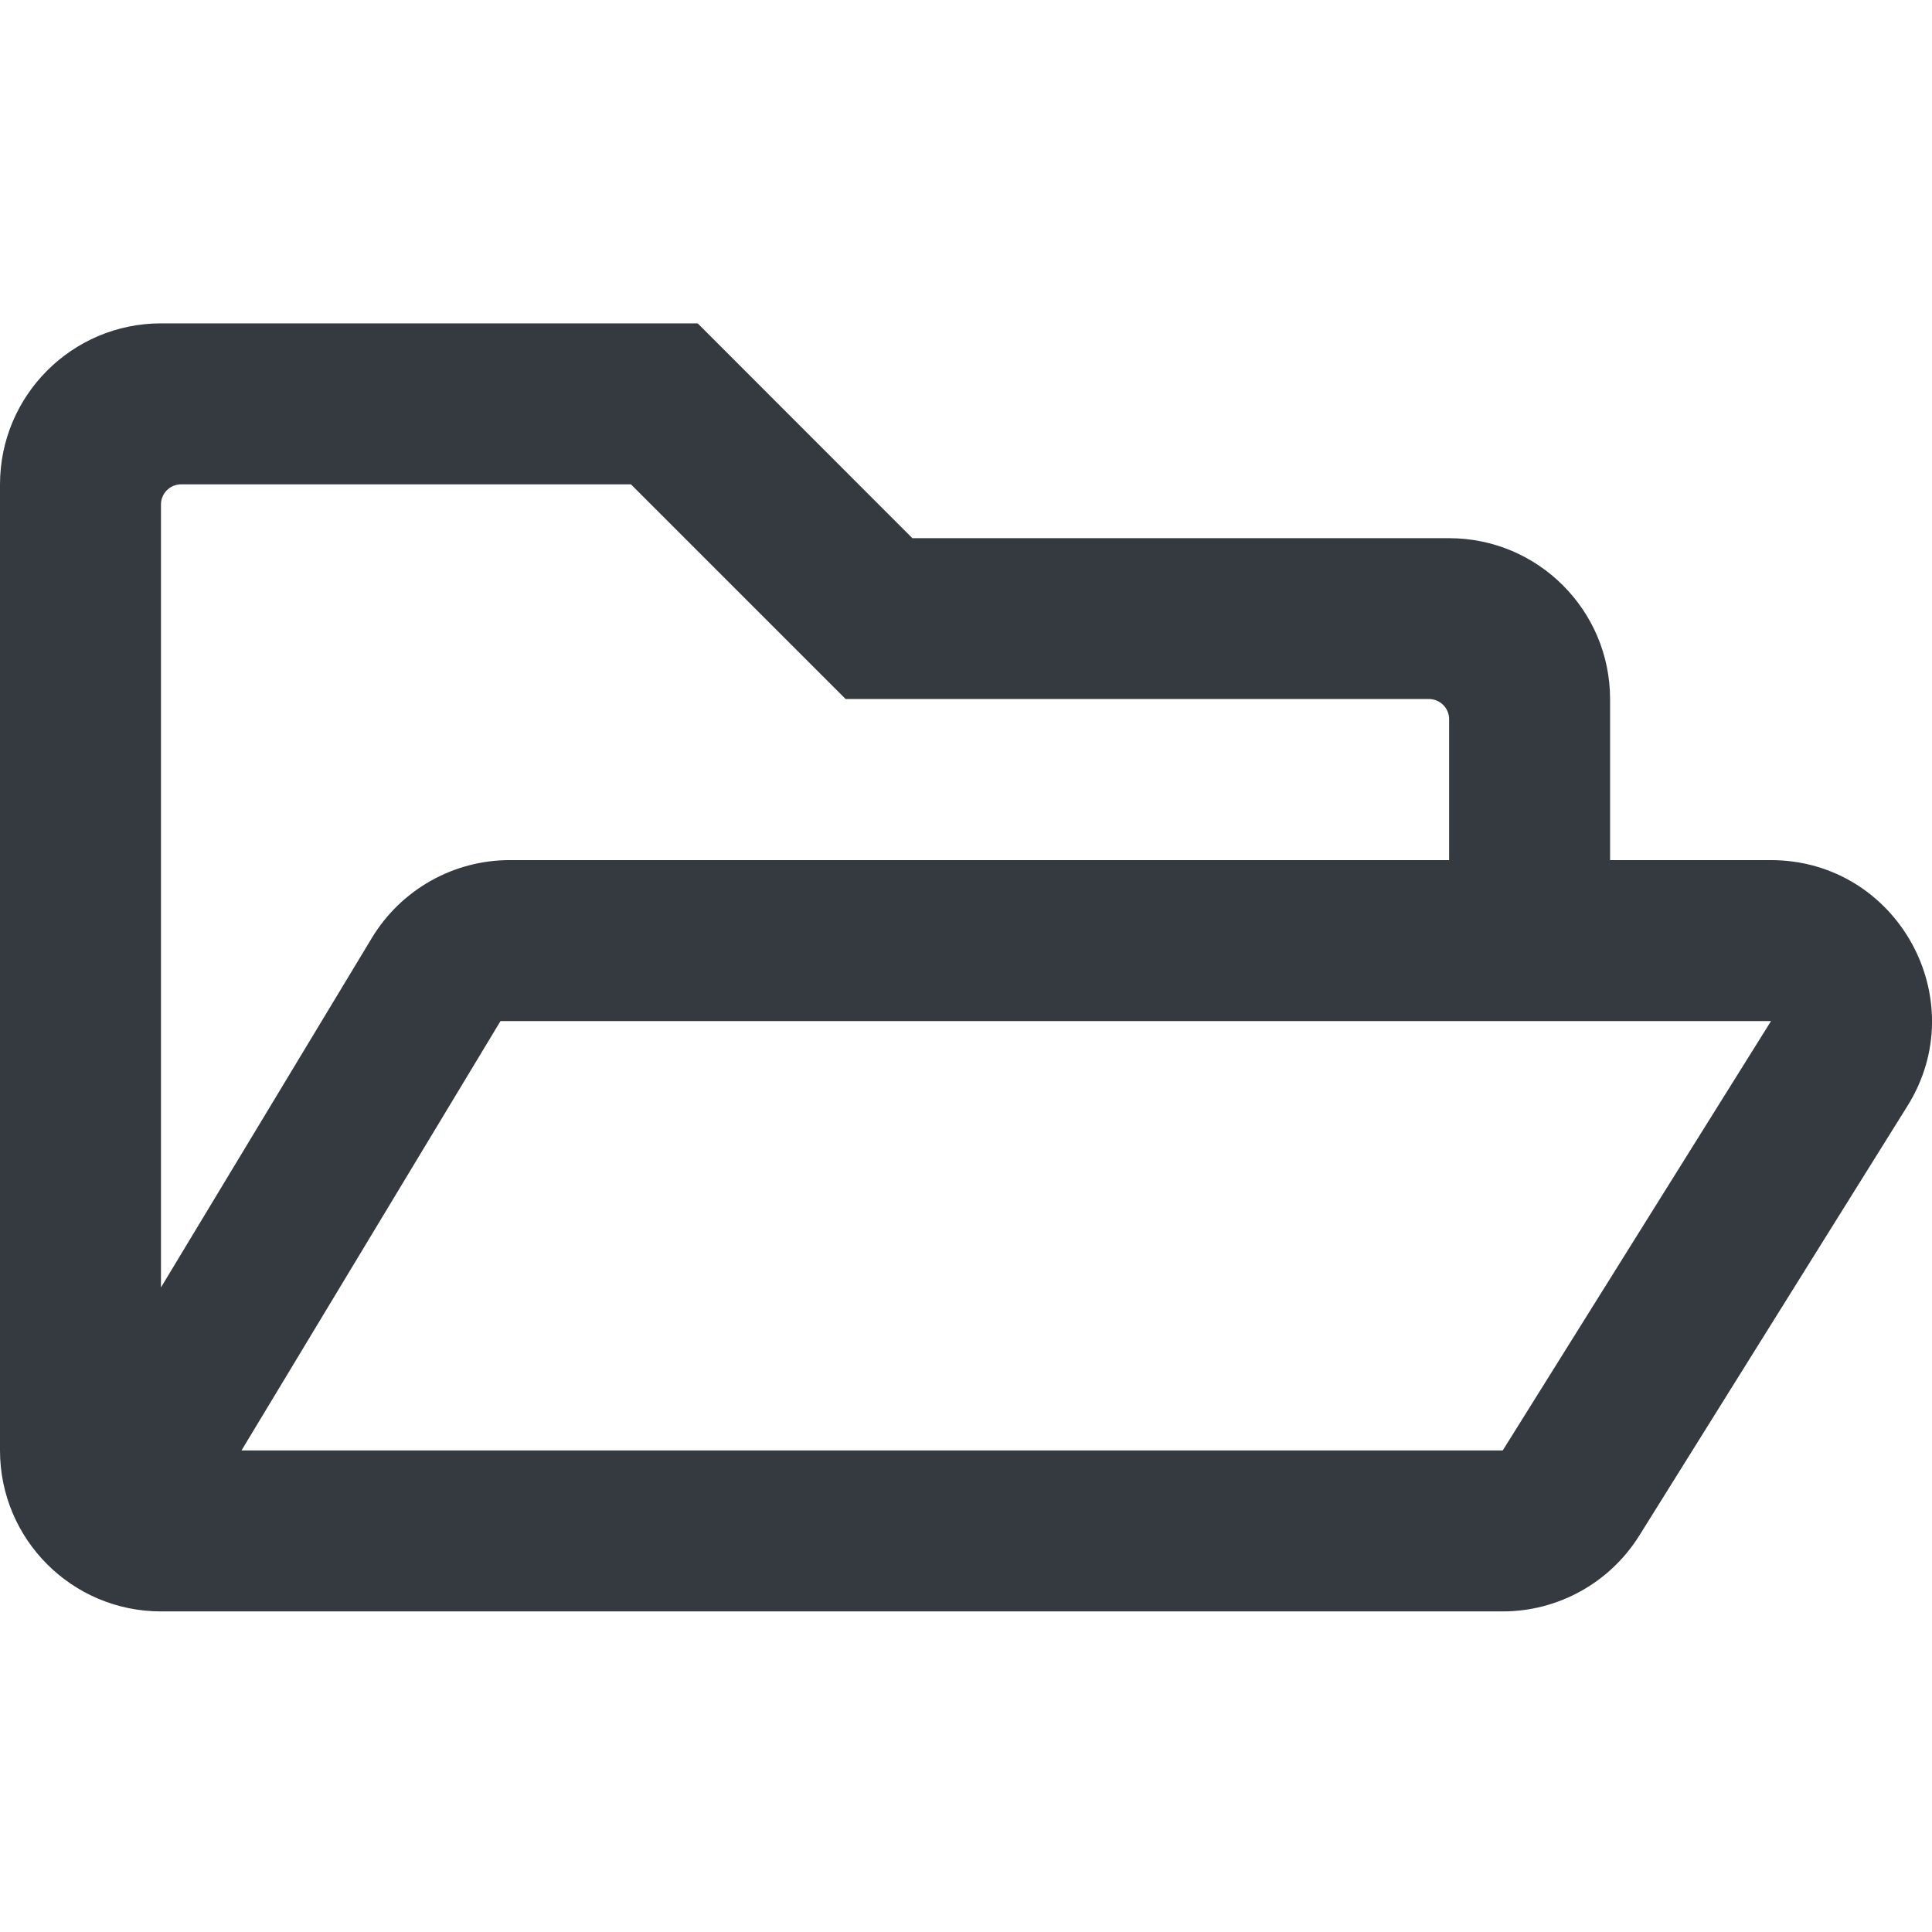
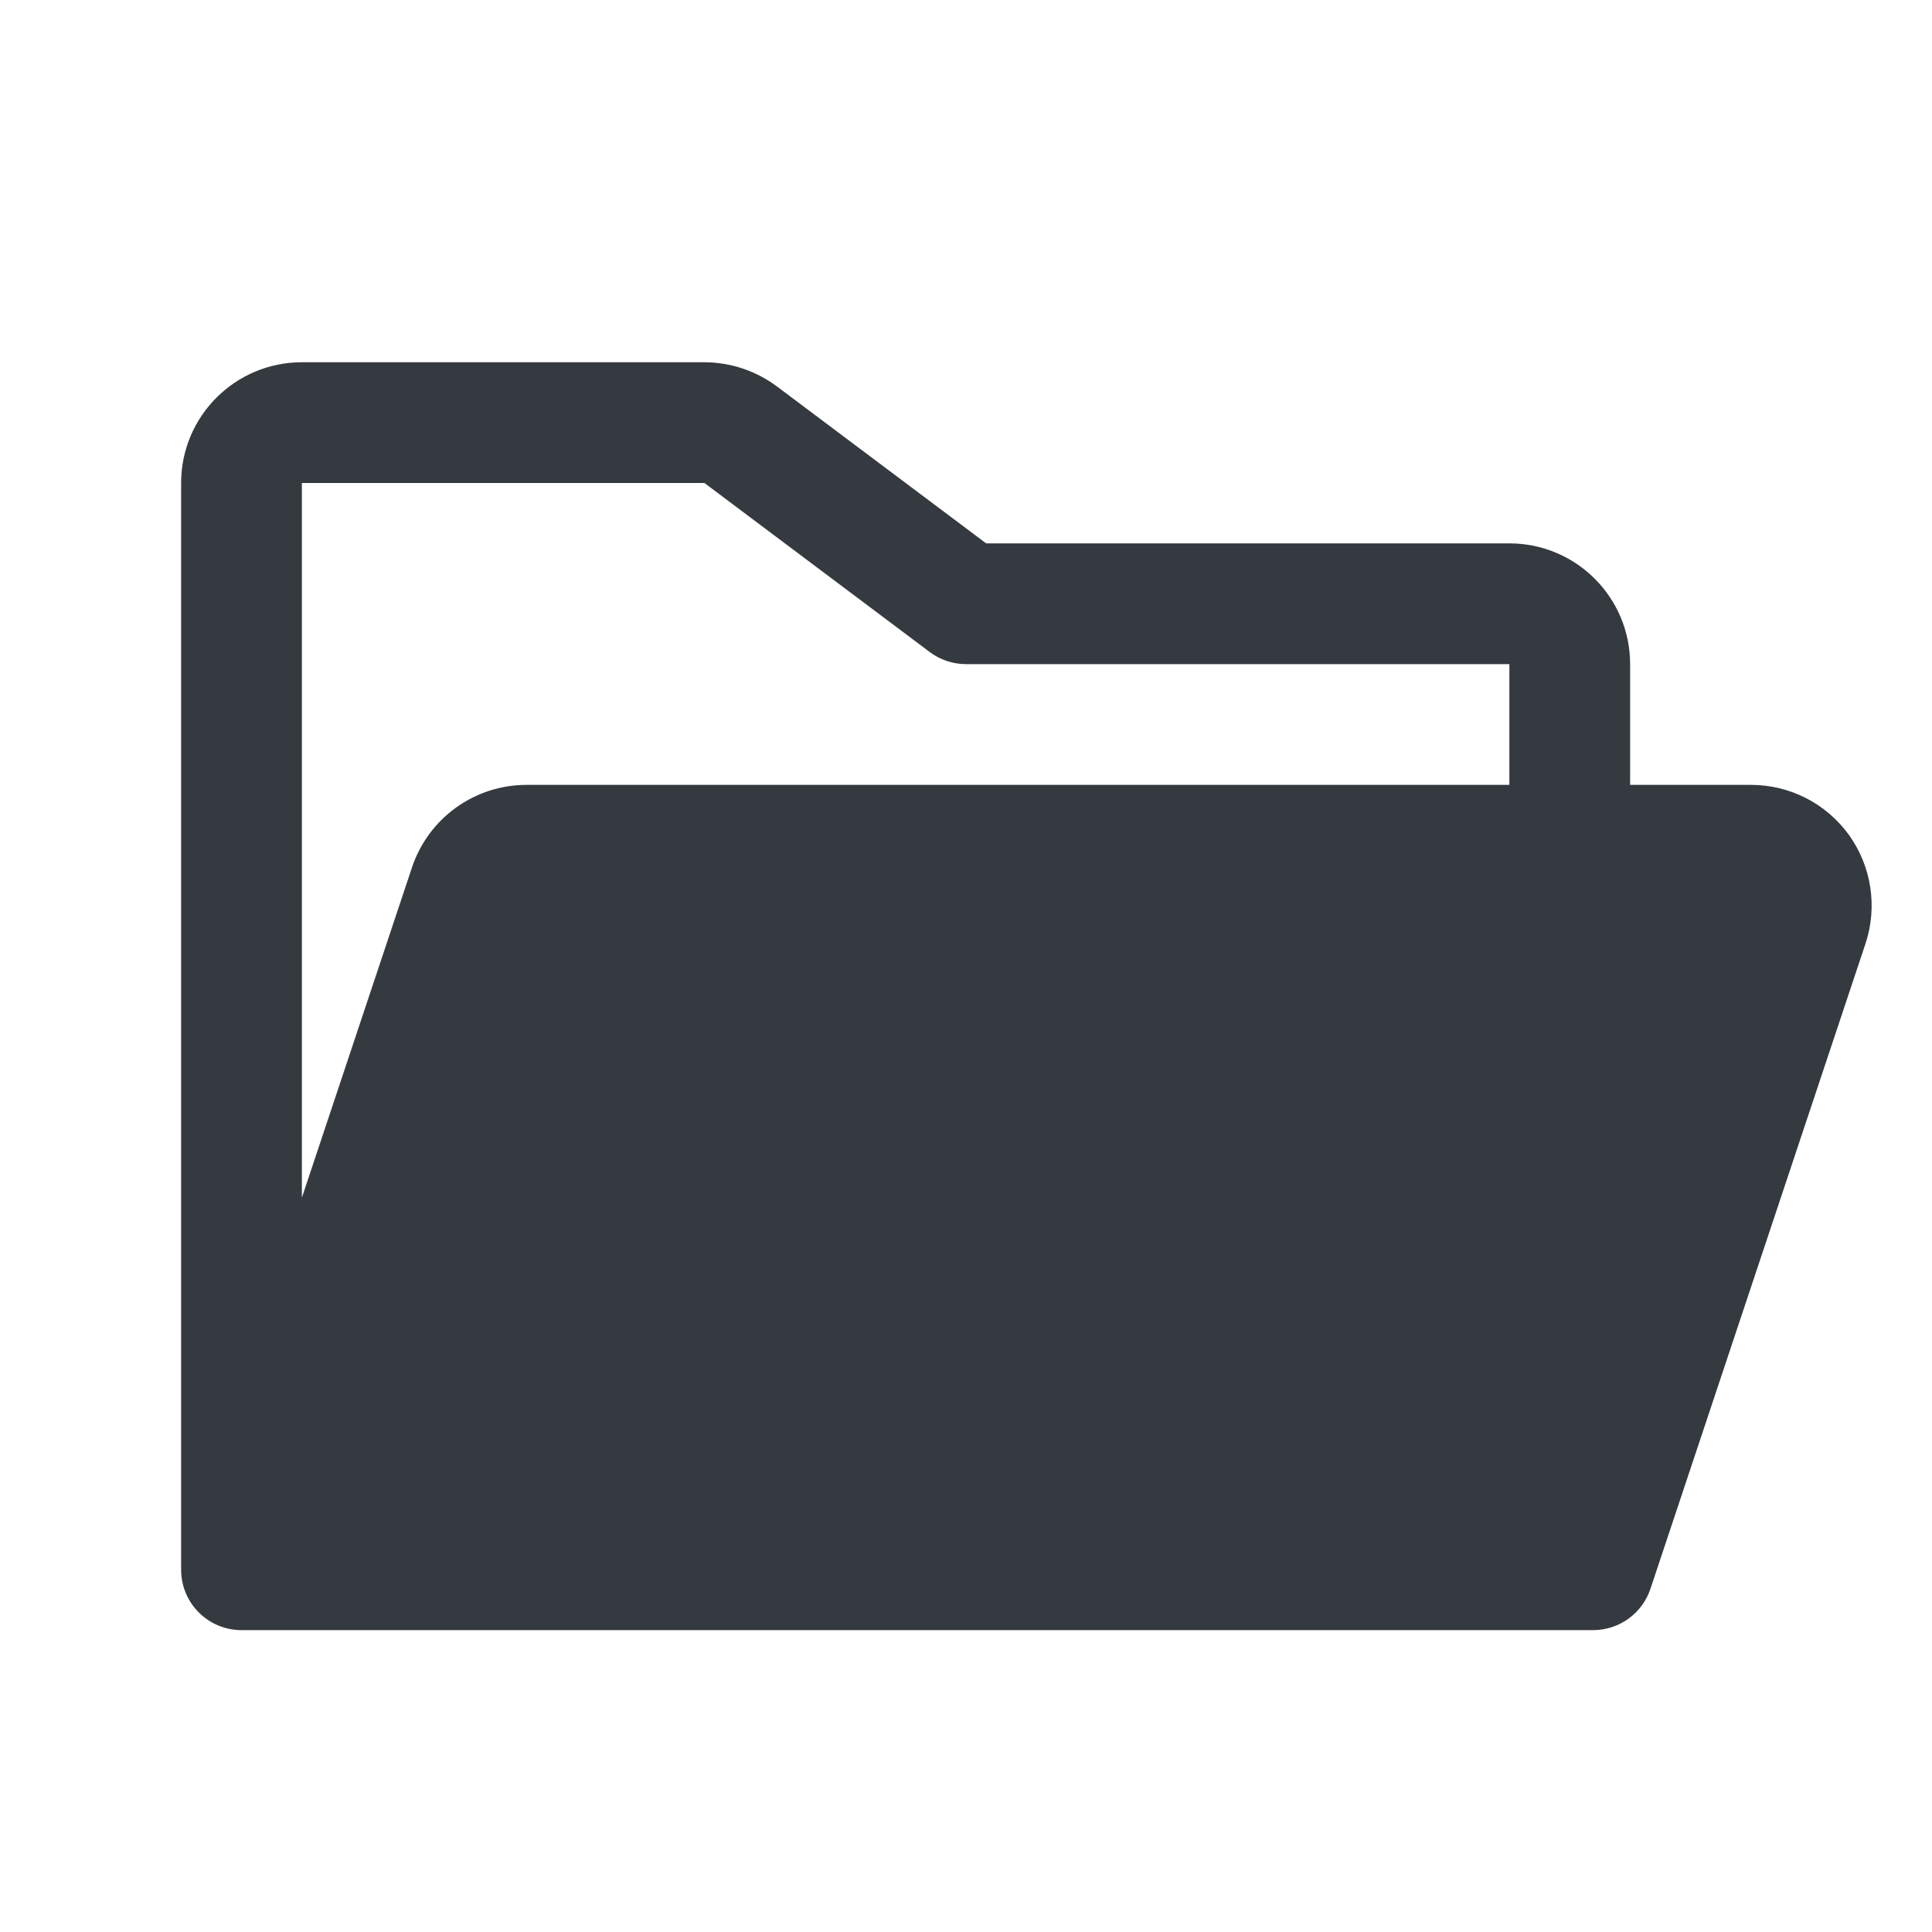
- <svg xmlns="http://www.w3.org/2000/svg" viewBox="0 0 16 16" version="1.1" id="svg900" width="16" height="16">
-   <defs id="defs904" />
-   <path d="M 14.664,7.123 H 13.334 V 5.79 c 0,-0.736 -0.597,-1.333 -1.333,-1.333 H 7.556 L 5.778,2.678 H 1.333 C 0.597,2.678 0,3.276 0,4.012 v 8 c 0,0.736 0.597,1.333 1.333,1.333 H 12.445 c 0.458,0 0.886,-0.236 1.131,-0.628 L 15.795,9.162 C 16.351,8.276 15.712,7.123 14.664,7.123 Z M 1.333,4.178 c 0,-0.092 0.075,-0.167 0.167,-0.167 h 3.725 l 1.778,1.778 h 4.831 c 0.092,0 0.167,0.075 0.167,0.167 V 7.123 H 4.222 c -0.467,0 -0.9,0.244 -1.142,0.644 L 1.333,10.662 Z M 12.445,12.012 H 2 L 4.145,8.456 H 14.667 Z" id="path898" style="fill:#353a40;fill-opacity:1;stroke-width:1" />
+ <svg xmlns="http://www.w3.org/2000/svg" width="16" height="16" fill="#353a40" viewBox="0 0 256 256">
+   <path d="M245,110.64A16,16,0,0,0,232,104H216V88a16,16,0,0,0-16-16H130.67L102.94,51.2a16.14,16.14,0,0,0-9.6-3.2H40A16,16,0,0,0,24,64V208h0a8,8,0,0,0,8,8H211.1a8,8,0,0,0,7.59-5.47l28.49-85.47A16.05,16.05,0,0,0,245,110.64ZM93.34,64,123.2,86.4A8,8,0,0,0,128,88h72v16H69.77a16,16,0,0,0-15.18,10.94L40,158.7V64Z" />
</svg>
